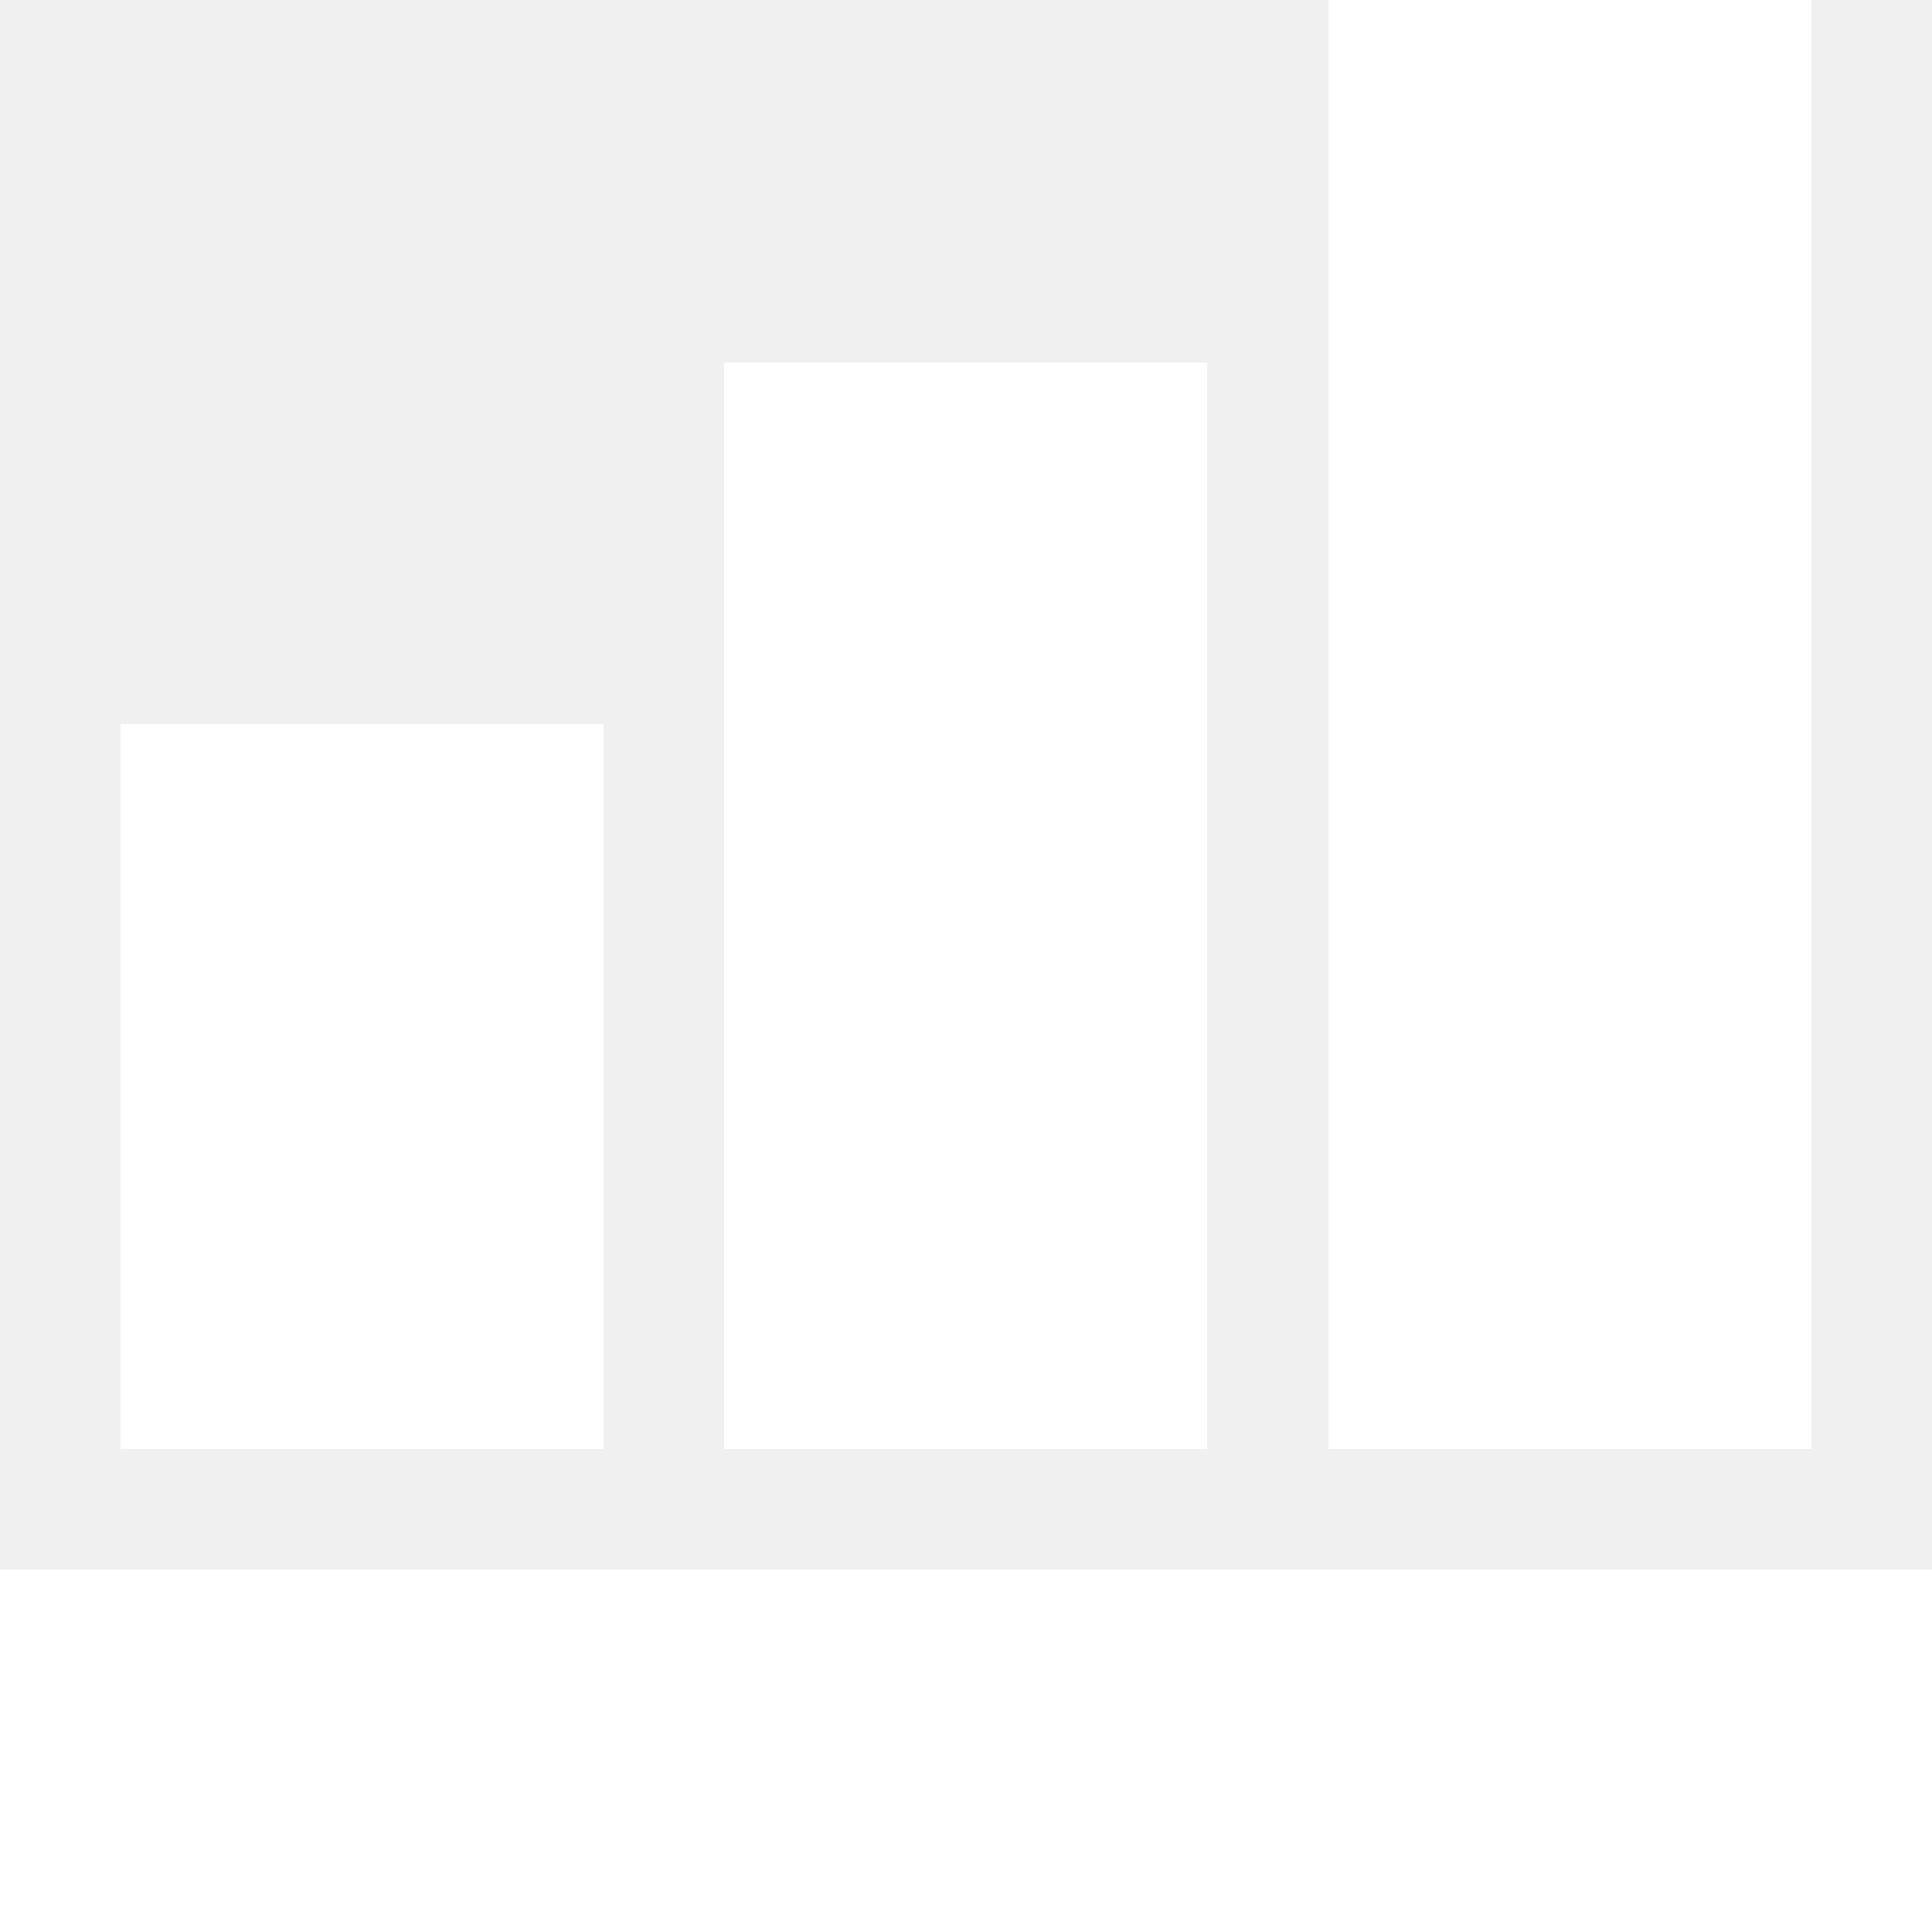
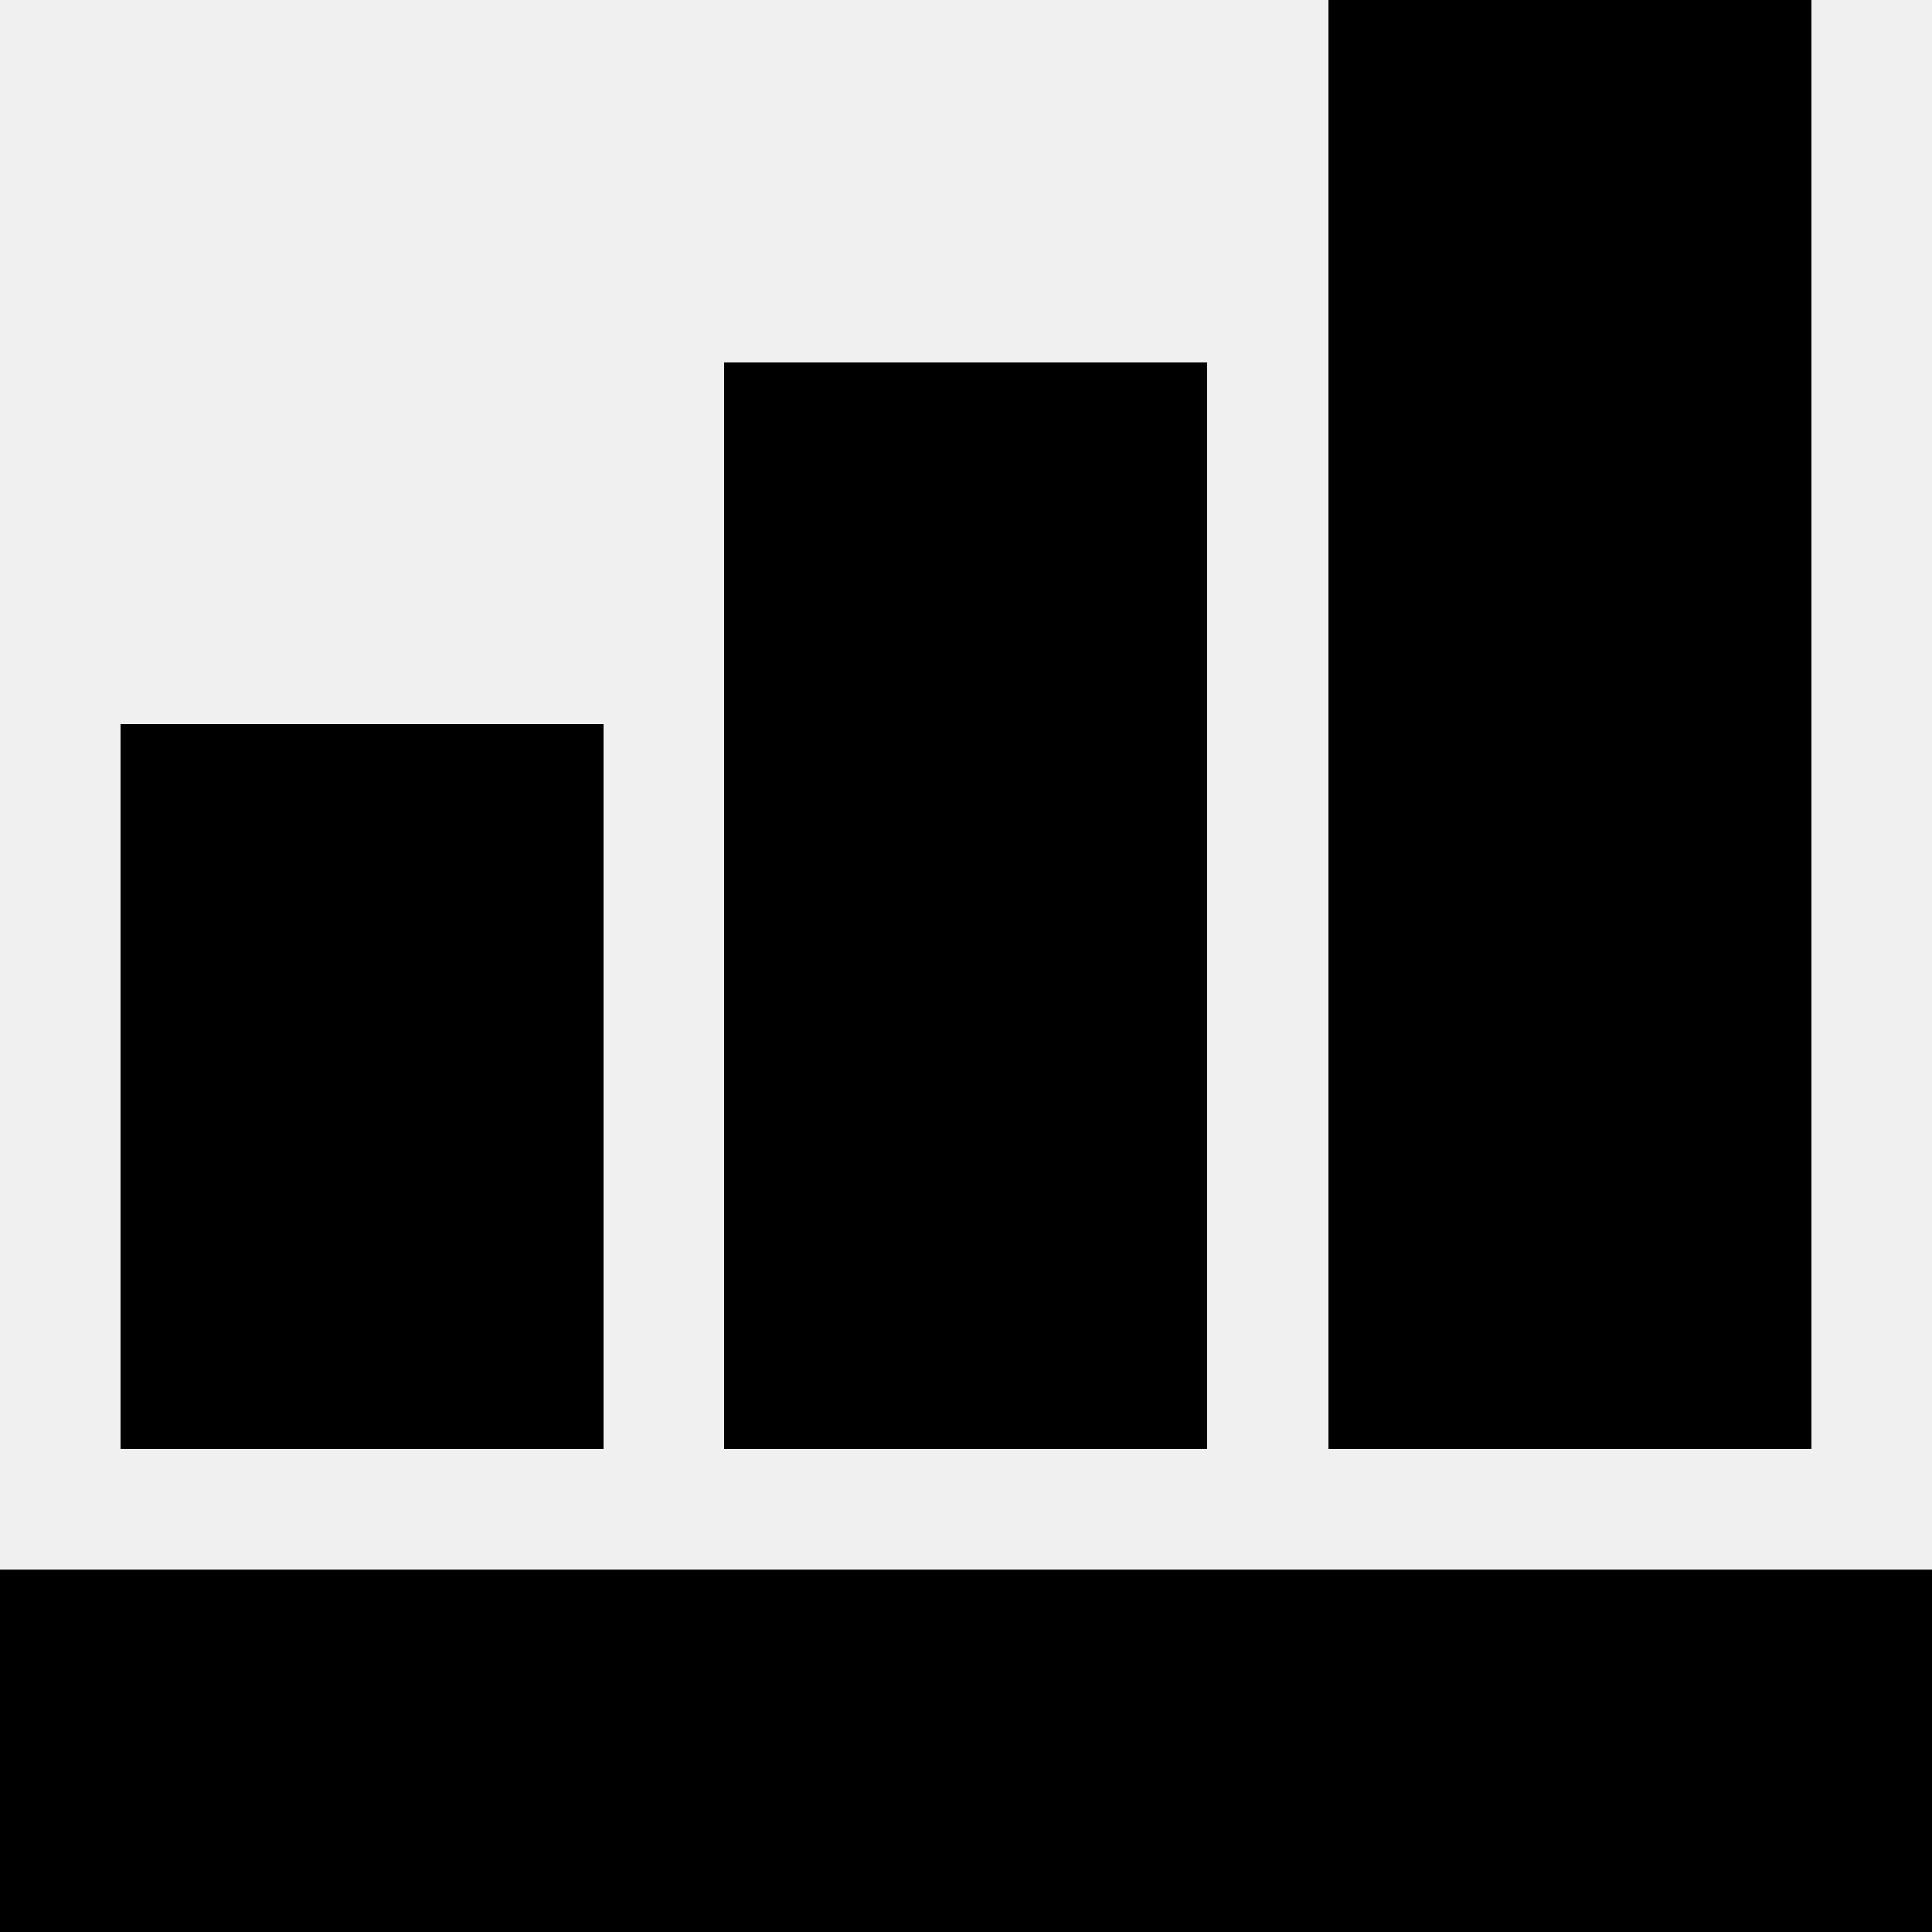
<svg xmlns="http://www.w3.org/2000/svg" id="stats" width="16" height="16" viewBox="0 0 16 16" preserveAspectRatio="xMidYMid meet" rendering="crispEdges">
-   <rect id="12-1" x="11" y="0" width="1" height="1" shape-rendering="crispEdges" style="fill:#ffffff;opacity:255;" />
-   <rect id="13-1" x="12" y="0" width="1" height="1" shape-rendering="crispEdges" style="fill:#ffffff;opacity:255;" />
-   <rect id="14-1" x="13" y="0" width="1" height="1" shape-rendering="crispEdges" style="fill:#ffffff;opacity:255;" />
-   <rect id="15-1" x="14" y="0" width="1" height="1" shape-rendering="crispEdges" style="fill:#ffffff;opacity:255;" />
-   <rect id="12-2" x="11" y="1" width="1" height="1" shape-rendering="crispEdges" style="fill:#ffffff;opacity:255;" />
-   <rect id="13-2" x="12" y="1" width="1" height="1" shape-rendering="crispEdges" style="fill:#ffffff;opacity:255;" />
-   <rect id="14-2" x="13" y="1" width="1" height="1" shape-rendering="crispEdges" style="fill:#ffffff;opacity:255;" />
-   <rect id="15-2" x="14" y="1" width="1" height="1" shape-rendering="crispEdges" style="fill:#ffffff;opacity:255;" />
-   <rect id="12-3" x="11" y="2" width="1" height="1" shape-rendering="crispEdges" style="fill:#ffffff;opacity:255;" />
-   <rect id="13-3" x="12" y="2" width="1" height="1" shape-rendering="crispEdges" style="fill:#ffffff;opacity:255;" />
-   <rect id="14-3" x="13" y="2" width="1" height="1" shape-rendering="crispEdges" style="fill:#ffffff;opacity:255;" />
-   <rect id="15-3" x="14" y="2" width="1" height="1" shape-rendering="crispEdges" style="fill:#ffffff;opacity:255;" />
-   <rect id="7-4" x="6" y="3" width="1" height="1" shape-rendering="crispEdges" style="fill:#ffffff;opacity:255;" />
-   <rect id="8-4" x="7" y="3" width="1" height="1" shape-rendering="crispEdges" style="fill:#ffffff;opacity:255;" />
-   <rect id="9-4" x="8" y="3" width="1" height="1" shape-rendering="crispEdges" style="fill:#ffffff;opacity:255;" />
-   <rect id="10-4" x="9" y="3" width="1" height="1" shape-rendering="crispEdges" style="fill:#ffffff;opacity:255;" />
-   <rect id="12-4" x="11" y="3" width="1" height="1" shape-rendering="crispEdges" style="fill:#ffffff;opacity:255;" />
-   <rect id="13-4" x="12" y="3" width="1" height="1" shape-rendering="crispEdges" style="fill:#ffffff;opacity:255;" />
-   <rect id="14-4" x="13" y="3" width="1" height="1" shape-rendering="crispEdges" style="fill:#ffffff;opacity:255;" />
-   <rect id="15-4" x="14" y="3" width="1" height="1" shape-rendering="crispEdges" style="fill:#ffffff;opacity:255;" />
-   <rect id="7-5" x="6" y="4" width="1" height="1" shape-rendering="crispEdges" style="fill:#ffffff;opacity:255;" />
-   <rect id="8-5" x="7" y="4" width="1" height="1" shape-rendering="crispEdges" style="fill:#ffffff;opacity:255;" />
-   <rect id="9-5" x="8" y="4" width="1" height="1" shape-rendering="crispEdges" style="fill:#ffffff;opacity:255;" />
-   <rect id="10-5" x="9" y="4" width="1" height="1" shape-rendering="crispEdges" style="fill:#ffffff;opacity:255;" />
-   <rect id="12-5" x="11" y="4" width="1" height="1" shape-rendering="crispEdges" style="fill:#ffffff;opacity:255;" />
-   <rect id="13-5" x="12" y="4" width="1" height="1" shape-rendering="crispEdges" style="fill:#ffffff;opacity:255;" />
-   <rect id="14-5" x="13" y="4" width="1" height="1" shape-rendering="crispEdges" style="fill:#ffffff;opacity:255;" />
-   <rect id="15-5" x="14" y="4" width="1" height="1" shape-rendering="crispEdges" style="fill:#ffffff;opacity:255;" />
-   <rect id="7-6" x="6" y="5" width="1" height="1" shape-rendering="crispEdges" style="fill:#ffffff;opacity:255;" />
-   <rect id="8-6" x="7" y="5" width="1" height="1" shape-rendering="crispEdges" style="fill:#ffffff;opacity:255;" />
-   <rect id="9-6" x="8" y="5" width="1" height="1" shape-rendering="crispEdges" style="fill:#ffffff;opacity:255;" />
-   <rect id="10-6" x="9" y="5" width="1" height="1" shape-rendering="crispEdges" style="fill:#ffffff;opacity:255;" />
-   <rect id="12-6" x="11" y="5" width="1" height="1" shape-rendering="crispEdges" style="fill:#ffffff;opacity:255;" />
-   <rect id="13-6" x="12" y="5" width="1" height="1" shape-rendering="crispEdges" style="fill:#ffffff;opacity:255;" />
-   <rect id="14-6" x="13" y="5" width="1" height="1" shape-rendering="crispEdges" style="fill:#ffffff;opacity:255;" />
-   <rect id="15-6" x="14" y="5" width="1" height="1" shape-rendering="crispEdges" style="fill:#ffffff;opacity:255;" />
-   <rect id="2-7" x="1" y="6" width="1" height="1" shape-rendering="crispEdges" style="fill:#ffffff;opacity:255;" />
-   <rect id="3-7" x="2" y="6" width="1" height="1" shape-rendering="crispEdges" style="fill:#ffffff;opacity:255;" />
-   <rect id="4-7" x="3" y="6" width="1" height="1" shape-rendering="crispEdges" style="fill:#ffffff;opacity:255;" />
-   <rect id="5-7" x="4" y="6" width="1" height="1" shape-rendering="crispEdges" style="fill:#ffffff;opacity:255;" />
-   <rect id="7-7" x="6" y="6" width="1" height="1" shape-rendering="crispEdges" style="fill:#ffffff;opacity:255;" />
-   <rect id="8-7" x="7" y="6" width="1" height="1" shape-rendering="crispEdges" style="fill:#ffffff;opacity:255;" />
-   <rect id="9-7" x="8" y="6" width="1" height="1" shape-rendering="crispEdges" style="fill:#ffffff;opacity:255;" />
-   <rect id="10-7" x="9" y="6" width="1" height="1" shape-rendering="crispEdges" style="fill:#ffffff;opacity:255;" />
-   <rect id="12-7" x="11" y="6" width="1" height="1" shape-rendering="crispEdges" style="fill:#ffffff;opacity:255;" />
-   <rect id="13-7" x="12" y="6" width="1" height="1" shape-rendering="crispEdges" style="fill:#ffffff;opacity:255;" />
-   <rect id="14-7" x="13" y="6" width="1" height="1" shape-rendering="crispEdges" style="fill:#ffffff;opacity:255;" />
-   <rect id="15-7" x="14" y="6" width="1" height="1" shape-rendering="crispEdges" style="fill:#ffffff;opacity:255;" />
-   <rect id="2-8" x="1" y="7" width="1" height="1" shape-rendering="crispEdges" style="fill:#ffffff;opacity:255;" />
-   <rect id="3-8" x="2" y="7" width="1" height="1" shape-rendering="crispEdges" style="fill:#ffffff;opacity:255;" />
-   <rect id="4-8" x="3" y="7" width="1" height="1" shape-rendering="crispEdges" style="fill:#ffffff;opacity:255;" />
-   <rect id="5-8" x="4" y="7" width="1" height="1" shape-rendering="crispEdges" style="fill:#ffffff;opacity:255;" />
-   <rect id="7-8" x="6" y="7" width="1" height="1" shape-rendering="crispEdges" style="fill:#ffffff;opacity:255;" />
-   <rect id="8-8" x="7" y="7" width="1" height="1" shape-rendering="crispEdges" style="fill:#ffffff;opacity:255;" />
-   <rect id="9-8" x="8" y="7" width="1" height="1" shape-rendering="crispEdges" style="fill:#ffffff;opacity:255;" />
-   <rect id="10-8" x="9" y="7" width="1" height="1" shape-rendering="crispEdges" style="fill:#ffffff;opacity:255;" />
-   <rect id="12-8" x="11" y="7" width="1" height="1" shape-rendering="crispEdges" style="fill:#ffffff;opacity:255;" />
-   <rect id="13-8" x="12" y="7" width="1" height="1" shape-rendering="crispEdges" style="fill:#ffffff;opacity:255;" />
-   <rect id="14-8" x="13" y="7" width="1" height="1" shape-rendering="crispEdges" style="fill:#ffffff;opacity:255;" />
-   <rect id="15-8" x="14" y="7" width="1" height="1" shape-rendering="crispEdges" style="fill:#ffffff;opacity:255;" />
-   <rect id="2-9" x="1" y="8" width="1" height="1" shape-rendering="crispEdges" style="fill:#ffffff;opacity:255;" />
-   <rect id="3-9" x="2" y="8" width="1" height="1" shape-rendering="crispEdges" style="fill:#ffffff;opacity:255;" />
-   <rect id="4-9" x="3" y="8" width="1" height="1" shape-rendering="crispEdges" style="fill:#ffffff;opacity:255;" />
-   <rect id="5-9" x="4" y="8" width="1" height="1" shape-rendering="crispEdges" style="fill:#ffffff;opacity:255;" />
-   <rect id="7-9" x="6" y="8" width="1" height="1" shape-rendering="crispEdges" style="fill:#ffffff;opacity:255;" />
-   <rect id="8-9" x="7" y="8" width="1" height="1" shape-rendering="crispEdges" style="fill:#ffffff;opacity:255;" />
-   <rect id="9-9" x="8" y="8" width="1" height="1" shape-rendering="crispEdges" style="fill:#ffffff;opacity:255;" />
-   <rect id="10-9" x="9" y="8" width="1" height="1" shape-rendering="crispEdges" style="fill:#ffffff;opacity:255;" />
-   <rect id="12-9" x="11" y="8" width="1" height="1" shape-rendering="crispEdges" style="fill:#ffffff;opacity:255;" />
-   <rect id="13-9" x="12" y="8" width="1" height="1" shape-rendering="crispEdges" style="fill:#ffffff;opacity:255;" />
-   <rect id="14-9" x="13" y="8" width="1" height="1" shape-rendering="crispEdges" style="fill:#ffffff;opacity:255;" />
-   <rect id="15-9" x="14" y="8" width="1" height="1" shape-rendering="crispEdges" style="fill:#ffffff;opacity:255;" />
-   <rect id="2-10" x="1" y="9" width="1" height="1" shape-rendering="crispEdges" style="fill:#ffffff;opacity:255;" />
-   <rect id="3-10" x="2" y="9" width="1" height="1" shape-rendering="crispEdges" style="fill:#ffffff;opacity:255;" />
-   <rect id="4-10" x="3" y="9" width="1" height="1" shape-rendering="crispEdges" style="fill:#ffffff;opacity:255;" />
-   <rect id="5-10" x="4" y="9" width="1" height="1" shape-rendering="crispEdges" style="fill:#ffffff;opacity:255;" />
-   <rect id="7-10" x="6" y="9" width="1" height="1" shape-rendering="crispEdges" style="fill:#ffffff;opacity:255;" />
-   <rect id="8-10" x="7" y="9" width="1" height="1" shape-rendering="crispEdges" style="fill:#ffffff;opacity:255;" />
-   <rect id="9-10" x="8" y="9" width="1" height="1" shape-rendering="crispEdges" style="fill:#ffffff;opacity:255;" />
-   <rect id="10-10" x="9" y="9" width="1" height="1" shape-rendering="crispEdges" style="fill:#ffffff;opacity:255;" />
-   <rect id="12-10" x="11" y="9" width="1" height="1" shape-rendering="crispEdges" style="fill:#ffffff;opacity:255;" />
-   <rect id="13-10" x="12" y="9" width="1" height="1" shape-rendering="crispEdges" style="fill:#ffffff;opacity:255;" />
-   <rect id="14-10" x="13" y="9" width="1" height="1" shape-rendering="crispEdges" style="fill:#ffffff;opacity:255;" />
-   <rect id="15-10" x="14" y="9" width="1" height="1" shape-rendering="crispEdges" style="fill:#ffffff;opacity:255;" />
-   <rect id="2-11" x="1" y="10" width="1" height="1" shape-rendering="crispEdges" style="fill:#ffffff;opacity:255;" />
-   <rect id="3-11" x="2" y="10" width="1" height="1" shape-rendering="crispEdges" style="fill:#ffffff;opacity:255;" />
-   <rect id="4-11" x="3" y="10" width="1" height="1" shape-rendering="crispEdges" style="fill:#ffffff;opacity:255;" />
-   <rect id="5-11" x="4" y="10" width="1" height="1" shape-rendering="crispEdges" style="fill:#ffffff;opacity:255;" />
-   <rect id="7-11" x="6" y="10" width="1" height="1" shape-rendering="crispEdges" style="fill:#ffffff;opacity:255;" />
-   <rect id="8-11" x="7" y="10" width="1" height="1" shape-rendering="crispEdges" style="fill:#ffffff;opacity:255;" />
-   <rect id="9-11" x="8" y="10" width="1" height="1" shape-rendering="crispEdges" style="fill:#ffffff;opacity:255;" />
-   <rect id="10-11" x="9" y="10" width="1" height="1" shape-rendering="crispEdges" style="fill:#ffffff;opacity:255;" />
-   <rect id="12-11" x="11" y="10" width="1" height="1" shape-rendering="crispEdges" style="fill:#ffffff;opacity:255;" />
-   <rect id="13-11" x="12" y="10" width="1" height="1" shape-rendering="crispEdges" style="fill:#ffffff;opacity:255;" />
-   <rect id="14-11" x="13" y="10" width="1" height="1" shape-rendering="crispEdges" style="fill:#ffffff;opacity:255;" />
-   <rect id="15-11" x="14" y="10" width="1" height="1" shape-rendering="crispEdges" style="fill:#ffffff;opacity:255;" />
-   <rect id="2-12" x="1" y="11" width="1" height="1" shape-rendering="crispEdges" style="fill:#ffffff;opacity:255;" />
-   <rect id="3-12" x="2" y="11" width="1" height="1" shape-rendering="crispEdges" style="fill:#ffffff;opacity:255;" />
-   <rect id="4-12" x="3" y="11" width="1" height="1" shape-rendering="crispEdges" style="fill:#ffffff;opacity:255;" />
-   <rect id="5-12" x="4" y="11" width="1" height="1" shape-rendering="crispEdges" style="fill:#ffffff;opacity:255;" />
-   <rect id="7-12" x="6" y="11" width="1" height="1" shape-rendering="crispEdges" style="fill:#ffffff;opacity:255;" />
-   <rect id="8-12" x="7" y="11" width="1" height="1" shape-rendering="crispEdges" style="fill:#ffffff;opacity:255;" />
-   <rect id="9-12" x="8" y="11" width="1" height="1" shape-rendering="crispEdges" style="fill:#ffffff;opacity:255;" />
-   <rect id="10-12" x="9" y="11" width="1" height="1" shape-rendering="crispEdges" style="fill:#ffffff;opacity:255;" />
-   <rect id="12-12" x="11" y="11" width="1" height="1" shape-rendering="crispEdges" style="fill:#ffffff;opacity:255;" />
-   <rect id="13-12" x="12" y="11" width="1" height="1" shape-rendering="crispEdges" style="fill:#ffffff;opacity:255;" />
-   <rect id="14-12" x="13" y="11" width="1" height="1" shape-rendering="crispEdges" style="fill:#ffffff;opacity:255;" />
-   <rect id="15-12" x="14" y="11" width="1" height="1" shape-rendering="crispEdges" style="fill:#ffffff;opacity:255;" />
-   <rect id="1-14" x="0" y="13" width="1" height="1" shape-rendering="crispEdges" style="fill:#ffffff;opacity:255;" />
-   <rect id="2-14" x="1" y="13" width="1" height="1" shape-rendering="crispEdges" style="fill:#ffffff;opacity:255;" />
-   <rect id="3-14" x="2" y="13" width="1" height="1" shape-rendering="crispEdges" style="fill:#ffffff;opacity:255;" />
-   <rect id="4-14" x="3" y="13" width="1" height="1" shape-rendering="crispEdges" style="fill:#ffffff;opacity:255;" />
-   <rect id="5-14" x="4" y="13" width="1" height="1" shape-rendering="crispEdges" style="fill:#ffffff;opacity:255;" />
-   <rect id="6-14" x="5" y="13" width="1" height="1" shape-rendering="crispEdges" style="fill:#ffffff;opacity:255;" />
-   <rect id="7-14" x="6" y="13" width="1" height="1" shape-rendering="crispEdges" style="fill:#ffffff;opacity:255;" />
-   <rect id="8-14" x="7" y="13" width="1" height="1" shape-rendering="crispEdges" style="fill:#ffffff;opacity:255;" />
-   <rect id="9-14" x="8" y="13" width="1" height="1" shape-rendering="crispEdges" style="fill:#ffffff;opacity:255;" />
-   <rect id="10-14" x="9" y="13" width="1" height="1" shape-rendering="crispEdges" style="fill:#ffffff;opacity:255;" />
-   <rect id="11-14" x="10" y="13" width="1" height="1" shape-rendering="crispEdges" style="fill:#ffffff;opacity:255;" />
-   <rect id="12-14" x="11" y="13" width="1" height="1" shape-rendering="crispEdges" style="fill:#ffffff;opacity:255;" />
-   <rect id="13-14" x="12" y="13" width="1" height="1" shape-rendering="crispEdges" style="fill:#ffffff;opacity:255;" />
-   <rect id="14-14" x="13" y="13" width="1" height="1" shape-rendering="crispEdges" style="fill:#ffffff;opacity:255;" />
-   <rect id="15-14" x="14" y="13" width="1" height="1" shape-rendering="crispEdges" style="fill:#ffffff;opacity:255;" />
-   <rect id="16-14" x="15" y="13" width="1" height="1" shape-rendering="crispEdges" style="fill:#ffffff;opacity:255;" />
-   <rect id="1-15" x="0" y="14" width="1" height="1" shape-rendering="crispEdges" style="fill:#ffffff;opacity:255;" />
-   <rect id="2-15" x="1" y="14" width="1" height="1" shape-rendering="crispEdges" style="fill:#ffffff;opacity:255;" />
-   <rect id="3-15" x="2" y="14" width="1" height="1" shape-rendering="crispEdges" style="fill:#ffffff;opacity:255;" />
-   <rect id="4-15" x="3" y="14" width="1" height="1" shape-rendering="crispEdges" style="fill:#ffffff;opacity:255;" />
-   <rect id="5-15" x="4" y="14" width="1" height="1" shape-rendering="crispEdges" style="fill:#ffffff;opacity:255;" />
-   <rect id="6-15" x="5" y="14" width="1" height="1" shape-rendering="crispEdges" style="fill:#ffffff;opacity:255;" />
-   <rect id="7-15" x="6" y="14" width="1" height="1" shape-rendering="crispEdges" style="fill:#ffffff;opacity:255;" />
-   <rect id="8-15" x="7" y="14" width="1" height="1" shape-rendering="crispEdges" style="fill:#ffffff;opacity:255;" />
-   <rect id="9-15" x="8" y="14" width="1" height="1" shape-rendering="crispEdges" style="fill:#ffffff;opacity:255;" />
-   <rect id="10-15" x="9" y="14" width="1" height="1" shape-rendering="crispEdges" style="fill:#ffffff;opacity:255;" />
-   <rect id="11-15" x="10" y="14" width="1" height="1" shape-rendering="crispEdges" style="fill:#ffffff;opacity:255;" />
-   <rect id="12-15" x="11" y="14" width="1" height="1" shape-rendering="crispEdges" style="fill:#ffffff;opacity:255;" />
-   <rect id="13-15" x="12" y="14" width="1" height="1" shape-rendering="crispEdges" style="fill:#ffffff;opacity:255;" />
-   <rect id="14-15" x="13" y="14" width="1" height="1" shape-rendering="crispEdges" style="fill:#ffffff;opacity:255;" />
-   <rect id="15-15" x="14" y="14" width="1" height="1" shape-rendering="crispEdges" style="fill:#ffffff;opacity:255;" />
-   <rect id="16-15" x="15" y="14" width="1" height="1" shape-rendering="crispEdges" style="fill:#ffffff;opacity:255;" />
-   <rect id="1-16" x="0" y="15" width="1" height="1" shape-rendering="crispEdges" style="fill:#ffffff;opacity:255;" />
-   <rect id="2-16" x="1" y="15" width="1" height="1" shape-rendering="crispEdges" style="fill:#ffffff;opacity:255;" />
-   <rect id="3-16" x="2" y="15" width="1" height="1" shape-rendering="crispEdges" style="fill:#ffffff;opacity:255;" />
-   <rect id="4-16" x="3" y="15" width="1" height="1" shape-rendering="crispEdges" style="fill:#ffffff;opacity:255;" />
-   <rect id="5-16" x="4" y="15" width="1" height="1" shape-rendering="crispEdges" style="fill:#ffffff;opacity:255;" />
-   <rect id="6-16" x="5" y="15" width="1" height="1" shape-rendering="crispEdges" style="fill:#ffffff;opacity:255;" />
-   <rect id="7-16" x="6" y="15" width="1" height="1" shape-rendering="crispEdges" style="fill:#ffffff;opacity:255;" />
-   <rect id="8-16" x="7" y="15" width="1" height="1" shape-rendering="crispEdges" style="fill:#ffffff;opacity:255;" />
-   <rect id="9-16" x="8" y="15" width="1" height="1" shape-rendering="crispEdges" style="fill:#ffffff;opacity:255;" />
-   <rect id="10-16" x="9" y="15" width="1" height="1" shape-rendering="crispEdges" style="fill:#ffffff;opacity:255;" />
-   <rect id="11-16" x="10" y="15" width="1" height="1" shape-rendering="crispEdges" style="fill:#ffffff;opacity:255;" />
-   <rect id="12-16" x="11" y="15" width="1" height="1" shape-rendering="crispEdges" style="fill:#ffffff;opacity:255;" />
-   <rect id="13-16" x="12" y="15" width="1" height="1" shape-rendering="crispEdges" style="fill:#ffffff;opacity:255;" />
-   <rect id="14-16" x="13" y="15" width="1" height="1" shape-rendering="crispEdges" style="fill:#ffffff;opacity:255;" />
-   <rect id="15-16" x="14" y="15" width="1" height="1" shape-rendering="crispEdges" style="fill:#ffffff;opacity:255;" />
-   <rect id="16-16" x="15" y="15" width="1" height="1" shape-rendering="crispEdges" style="fill:#ffffff;opacity:255;" />
+   <rect id="12-1" x="11" y="0" width="1" height="1" shape-rendering="crispEdges" style="fill:currentColor;opacity:255;" />
+   <rect id="13-1" x="12" y="0" width="1" height="1" shape-rendering="crispEdges" style="fill:currentColor;opacity:255;" />
+   <rect id="14-1" x="13" y="0" width="1" height="1" shape-rendering="crispEdges" style="fill:currentColor;opacity:255;" />
+   <rect id="15-1" x="14" y="0" width="1" height="1" shape-rendering="crispEdges" style="fill:currentColor;opacity:255;" />
+   <rect id="12-2" x="11" y="1" width="1" height="1" shape-rendering="crispEdges" style="fill:currentColor;opacity:255;" />
+   <rect id="13-2" x="12" y="1" width="1" height="1" shape-rendering="crispEdges" style="fill:currentColor;opacity:255;" />
+   <rect id="14-2" x="13" y="1" width="1" height="1" shape-rendering="crispEdges" style="fill:currentColor;opacity:255;" />
+   <rect id="15-2" x="14" y="1" width="1" height="1" shape-rendering="crispEdges" style="fill:currentColor;opacity:255;" />
+   <rect id="12-3" x="11" y="2" width="1" height="1" shape-rendering="crispEdges" style="fill:currentColor;opacity:255;" />
+   <rect id="13-3" x="12" y="2" width="1" height="1" shape-rendering="crispEdges" style="fill:currentColor;opacity:255;" />
+   <rect id="14-3" x="13" y="2" width="1" height="1" shape-rendering="crispEdges" style="fill:currentColor;opacity:255;" />
+   <rect id="15-3" x="14" y="2" width="1" height="1" shape-rendering="crispEdges" style="fill:currentColor;opacity:255;" />
+   <rect id="7-4" x="6" y="3" width="1" height="1" shape-rendering="crispEdges" style="fill:currentColor;opacity:255;" />
+   <rect id="8-4" x="7" y="3" width="1" height="1" shape-rendering="crispEdges" style="fill:currentColor;opacity:255;" />
+   <rect id="9-4" x="8" y="3" width="1" height="1" shape-rendering="crispEdges" style="fill:currentColor;opacity:255;" />
+   <rect id="10-4" x="9" y="3" width="1" height="1" shape-rendering="crispEdges" style="fill:currentColor;opacity:255;" />
+   <rect id="12-4" x="11" y="3" width="1" height="1" shape-rendering="crispEdges" style="fill:currentColor;opacity:255;" />
+   <rect id="13-4" x="12" y="3" width="1" height="1" shape-rendering="crispEdges" style="fill:currentColor;opacity:255;" />
+   <rect id="14-4" x="13" y="3" width="1" height="1" shape-rendering="crispEdges" style="fill:currentColor;opacity:255;" />
+   <rect id="15-4" x="14" y="3" width="1" height="1" shape-rendering="crispEdges" style="fill:currentColor;opacity:255;" />
+   <rect id="7-5" x="6" y="4" width="1" height="1" shape-rendering="crispEdges" style="fill:currentColor;opacity:255;" />
+   <rect id="8-5" x="7" y="4" width="1" height="1" shape-rendering="crispEdges" style="fill:currentColor;opacity:255;" />
+   <rect id="9-5" x="8" y="4" width="1" height="1" shape-rendering="crispEdges" style="fill:currentColor;opacity:255;" />
+   <rect id="10-5" x="9" y="4" width="1" height="1" shape-rendering="crispEdges" style="fill:currentColor;opacity:255;" />
+   <rect id="12-5" x="11" y="4" width="1" height="1" shape-rendering="crispEdges" style="fill:currentColor;opacity:255;" />
+   <rect id="13-5" x="12" y="4" width="1" height="1" shape-rendering="crispEdges" style="fill:currentColor;opacity:255;" />
+   <rect id="14-5" x="13" y="4" width="1" height="1" shape-rendering="crispEdges" style="fill:currentColor;opacity:255;" />
+   <rect id="15-5" x="14" y="4" width="1" height="1" shape-rendering="crispEdges" style="fill:currentColor;opacity:255;" />
+   <rect id="7-6" x="6" y="5" width="1" height="1" shape-rendering="crispEdges" style="fill:currentColor;opacity:255;" />
+   <rect id="8-6" x="7" y="5" width="1" height="1" shape-rendering="crispEdges" style="fill:currentColor;opacity:255;" />
+   <rect id="9-6" x="8" y="5" width="1" height="1" shape-rendering="crispEdges" style="fill:currentColor;opacity:255;" />
+   <rect id="10-6" x="9" y="5" width="1" height="1" shape-rendering="crispEdges" style="fill:currentColor;opacity:255;" />
+   <rect id="12-6" x="11" y="5" width="1" height="1" shape-rendering="crispEdges" style="fill:currentColor;opacity:255;" />
+   <rect id="13-6" x="12" y="5" width="1" height="1" shape-rendering="crispEdges" style="fill:currentColor;opacity:255;" />
+   <rect id="14-6" x="13" y="5" width="1" height="1" shape-rendering="crispEdges" style="fill:currentColor;opacity:255;" />
+   <rect id="15-6" x="14" y="5" width="1" height="1" shape-rendering="crispEdges" style="fill:currentColor;opacity:255;" />
+   <rect id="2-7" x="1" y="6" width="1" height="1" shape-rendering="crispEdges" style="fill:currentColor;opacity:255;" />
+   <rect id="3-7" x="2" y="6" width="1" height="1" shape-rendering="crispEdges" style="fill:currentColor;opacity:255;" />
+   <rect id="4-7" x="3" y="6" width="1" height="1" shape-rendering="crispEdges" style="fill:currentColor;opacity:255;" />
+   <rect id="5-7" x="4" y="6" width="1" height="1" shape-rendering="crispEdges" style="fill:currentColor;opacity:255;" />
+   <rect id="7-7" x="6" y="6" width="1" height="1" shape-rendering="crispEdges" style="fill:currentColor;opacity:255;" />
+   <rect id="8-7" x="7" y="6" width="1" height="1" shape-rendering="crispEdges" style="fill:currentColor;opacity:255;" />
+   <rect id="9-7" x="8" y="6" width="1" height="1" shape-rendering="crispEdges" style="fill:currentColor;opacity:255;" />
+   <rect id="10-7" x="9" y="6" width="1" height="1" shape-rendering="crispEdges" style="fill:currentColor;opacity:255;" />
+   <rect id="12-7" x="11" y="6" width="1" height="1" shape-rendering="crispEdges" style="fill:currentColor;opacity:255;" />
+   <rect id="13-7" x="12" y="6" width="1" height="1" shape-rendering="crispEdges" style="fill:currentColor;opacity:255;" />
+   <rect id="14-7" x="13" y="6" width="1" height="1" shape-rendering="crispEdges" style="fill:currentColor;opacity:255;" />
+   <rect id="15-7" x="14" y="6" width="1" height="1" shape-rendering="crispEdges" style="fill:currentColor;opacity:255;" />
+   <rect id="2-8" x="1" y="7" width="1" height="1" shape-rendering="crispEdges" style="fill:currentColor;opacity:255;" />
+   <rect id="3-8" x="2" y="7" width="1" height="1" shape-rendering="crispEdges" style="fill:currentColor;opacity:255;" />
+   <rect id="4-8" x="3" y="7" width="1" height="1" shape-rendering="crispEdges" style="fill:currentColor;opacity:255;" />
+   <rect id="5-8" x="4" y="7" width="1" height="1" shape-rendering="crispEdges" style="fill:currentColor;opacity:255;" />
+   <rect id="7-8" x="6" y="7" width="1" height="1" shape-rendering="crispEdges" style="fill:currentColor;opacity:255;" />
+   <rect id="8-8" x="7" y="7" width="1" height="1" shape-rendering="crispEdges" style="fill:currentColor;opacity:255;" />
+   <rect id="9-8" x="8" y="7" width="1" height="1" shape-rendering="crispEdges" style="fill:currentColor;opacity:255;" />
+   <rect id="10-8" x="9" y="7" width="1" height="1" shape-rendering="crispEdges" style="fill:currentColor;opacity:255;" />
+   <rect id="12-8" x="11" y="7" width="1" height="1" shape-rendering="crispEdges" style="fill:currentColor;opacity:255;" />
+   <rect id="13-8" x="12" y="7" width="1" height="1" shape-rendering="crispEdges" style="fill:currentColor;opacity:255;" />
+   <rect id="14-8" x="13" y="7" width="1" height="1" shape-rendering="crispEdges" style="fill:currentColor;opacity:255;" />
+   <rect id="15-8" x="14" y="7" width="1" height="1" shape-rendering="crispEdges" style="fill:currentColor;opacity:255;" />
+   <rect id="2-9" x="1" y="8" width="1" height="1" shape-rendering="crispEdges" style="fill:currentColor;opacity:255;" />
+   <rect id="3-9" x="2" y="8" width="1" height="1" shape-rendering="crispEdges" style="fill:currentColor;opacity:255;" />
+   <rect id="4-9" x="3" y="8" width="1" height="1" shape-rendering="crispEdges" style="fill:currentColor;opacity:255;" />
+   <rect id="5-9" x="4" y="8" width="1" height="1" shape-rendering="crispEdges" style="fill:currentColor;opacity:255;" />
+   <rect id="7-9" x="6" y="8" width="1" height="1" shape-rendering="crispEdges" style="fill:currentColor;opacity:255;" />
+   <rect id="8-9" x="7" y="8" width="1" height="1" shape-rendering="crispEdges" style="fill:currentColor;opacity:255;" />
+   <rect id="9-9" x="8" y="8" width="1" height="1" shape-rendering="crispEdges" style="fill:currentColor;opacity:255;" />
+   <rect id="10-9" x="9" y="8" width="1" height="1" shape-rendering="crispEdges" style="fill:currentColor;opacity:255;" />
+   <rect id="12-9" x="11" y="8" width="1" height="1" shape-rendering="crispEdges" style="fill:currentColor;opacity:255;" />
+   <rect id="13-9" x="12" y="8" width="1" height="1" shape-rendering="crispEdges" style="fill:currentColor;opacity:255;" />
+   <rect id="14-9" x="13" y="8" width="1" height="1" shape-rendering="crispEdges" style="fill:currentColor;opacity:255;" />
+   <rect id="15-9" x="14" y="8" width="1" height="1" shape-rendering="crispEdges" style="fill:currentColor;opacity:255;" />
+   <rect id="2-10" x="1" y="9" width="1" height="1" shape-rendering="crispEdges" style="fill:currentColor;opacity:255;" />
+   <rect id="3-10" x="2" y="9" width="1" height="1" shape-rendering="crispEdges" style="fill:currentColor;opacity:255;" />
+   <rect id="4-10" x="3" y="9" width="1" height="1" shape-rendering="crispEdges" style="fill:currentColor;opacity:255;" />
+   <rect id="5-10" x="4" y="9" width="1" height="1" shape-rendering="crispEdges" style="fill:currentColor;opacity:255;" />
+   <rect id="7-10" x="6" y="9" width="1" height="1" shape-rendering="crispEdges" style="fill:currentColor;opacity:255;" />
+   <rect id="8-10" x="7" y="9" width="1" height="1" shape-rendering="crispEdges" style="fill:currentColor;opacity:255;" />
+   <rect id="9-10" x="8" y="9" width="1" height="1" shape-rendering="crispEdges" style="fill:currentColor;opacity:255;" />
+   <rect id="10-10" x="9" y="9" width="1" height="1" shape-rendering="crispEdges" style="fill:currentColor;opacity:255;" />
+   <rect id="12-10" x="11" y="9" width="1" height="1" shape-rendering="crispEdges" style="fill:currentColor;opacity:255;" />
+   <rect id="13-10" x="12" y="9" width="1" height="1" shape-rendering="crispEdges" style="fill:currentColor;opacity:255;" />
+   <rect id="14-10" x="13" y="9" width="1" height="1" shape-rendering="crispEdges" style="fill:currentColor;opacity:255;" />
+   <rect id="15-10" x="14" y="9" width="1" height="1" shape-rendering="crispEdges" style="fill:currentColor;opacity:255;" />
+   <rect id="2-11" x="1" y="10" width="1" height="1" shape-rendering="crispEdges" style="fill:currentColor;opacity:255;" />
+   <rect id="3-11" x="2" y="10" width="1" height="1" shape-rendering="crispEdges" style="fill:currentColor;opacity:255;" />
+   <rect id="4-11" x="3" y="10" width="1" height="1" shape-rendering="crispEdges" style="fill:currentColor;opacity:255;" />
+   <rect id="5-11" x="4" y="10" width="1" height="1" shape-rendering="crispEdges" style="fill:currentColor;opacity:255;" />
+   <rect id="7-11" x="6" y="10" width="1" height="1" shape-rendering="crispEdges" style="fill:currentColor;opacity:255;" />
+   <rect id="8-11" x="7" y="10" width="1" height="1" shape-rendering="crispEdges" style="fill:currentColor;opacity:255;" />
+   <rect id="9-11" x="8" y="10" width="1" height="1" shape-rendering="crispEdges" style="fill:currentColor;opacity:255;" />
+   <rect id="10-11" x="9" y="10" width="1" height="1" shape-rendering="crispEdges" style="fill:currentColor;opacity:255;" />
+   <rect id="12-11" x="11" y="10" width="1" height="1" shape-rendering="crispEdges" style="fill:currentColor;opacity:255;" />
+   <rect id="13-11" x="12" y="10" width="1" height="1" shape-rendering="crispEdges" style="fill:currentColor;opacity:255;" />
+   <rect id="14-11" x="13" y="10" width="1" height="1" shape-rendering="crispEdges" style="fill:currentColor;opacity:255;" />
+   <rect id="15-11" x="14" y="10" width="1" height="1" shape-rendering="crispEdges" style="fill:currentColor;opacity:255;" />
+   <rect id="2-12" x="1" y="11" width="1" height="1" shape-rendering="crispEdges" style="fill:currentColor;opacity:255;" />
+   <rect id="3-12" x="2" y="11" width="1" height="1" shape-rendering="crispEdges" style="fill:currentColor;opacity:255;" />
+   <rect id="4-12" x="3" y="11" width="1" height="1" shape-rendering="crispEdges" style="fill:currentColor;opacity:255;" />
+   <rect id="5-12" x="4" y="11" width="1" height="1" shape-rendering="crispEdges" style="fill:currentColor;opacity:255;" />
+   <rect id="7-12" x="6" y="11" width="1" height="1" shape-rendering="crispEdges" style="fill:currentColor;opacity:255;" />
+   <rect id="8-12" x="7" y="11" width="1" height="1" shape-rendering="crispEdges" style="fill:currentColor;opacity:255;" />
+   <rect id="9-12" x="8" y="11" width="1" height="1" shape-rendering="crispEdges" style="fill:currentColor;opacity:255;" />
+   <rect id="10-12" x="9" y="11" width="1" height="1" shape-rendering="crispEdges" style="fill:currentColor;opacity:255;" />
+   <rect id="12-12" x="11" y="11" width="1" height="1" shape-rendering="crispEdges" style="fill:currentColor;opacity:255;" />
+   <rect id="13-12" x="12" y="11" width="1" height="1" shape-rendering="crispEdges" style="fill:currentColor;opacity:255;" />
+   <rect id="14-12" x="13" y="11" width="1" height="1" shape-rendering="crispEdges" style="fill:currentColor;opacity:255;" />
+   <rect id="15-12" x="14" y="11" width="1" height="1" shape-rendering="crispEdges" style="fill:currentColor;opacity:255;" />
+   <rect id="1-14" x="0" y="13" width="1" height="1" shape-rendering="crispEdges" style="fill:currentColor;opacity:255;" />
+   <rect id="2-14" x="1" y="13" width="1" height="1" shape-rendering="crispEdges" style="fill:currentColor;opacity:255;" />
+   <rect id="3-14" x="2" y="13" width="1" height="1" shape-rendering="crispEdges" style="fill:currentColor;opacity:255;" />
+   <rect id="4-14" x="3" y="13" width="1" height="1" shape-rendering="crispEdges" style="fill:currentColor;opacity:255;" />
+   <rect id="5-14" x="4" y="13" width="1" height="1" shape-rendering="crispEdges" style="fill:currentColor;opacity:255;" />
+   <rect id="6-14" x="5" y="13" width="1" height="1" shape-rendering="crispEdges" style="fill:currentColor;opacity:255;" />
+   <rect id="7-14" x="6" y="13" width="1" height="1" shape-rendering="crispEdges" style="fill:currentColor;opacity:255;" />
+   <rect id="8-14" x="7" y="13" width="1" height="1" shape-rendering="crispEdges" style="fill:currentColor;opacity:255;" />
+   <rect id="9-14" x="8" y="13" width="1" height="1" shape-rendering="crispEdges" style="fill:currentColor;opacity:255;" />
+   <rect id="10-14" x="9" y="13" width="1" height="1" shape-rendering="crispEdges" style="fill:currentColor;opacity:255;" />
+   <rect id="11-14" x="10" y="13" width="1" height="1" shape-rendering="crispEdges" style="fill:currentColor;opacity:255;" />
+   <rect id="12-14" x="11" y="13" width="1" height="1" shape-rendering="crispEdges" style="fill:currentColor;opacity:255;" />
+   <rect id="13-14" x="12" y="13" width="1" height="1" shape-rendering="crispEdges" style="fill:currentColor;opacity:255;" />
+   <rect id="14-14" x="13" y="13" width="1" height="1" shape-rendering="crispEdges" style="fill:currentColor;opacity:255;" />
+   <rect id="15-14" x="14" y="13" width="1" height="1" shape-rendering="crispEdges" style="fill:currentColor;opacity:255;" />
+   <rect id="16-14" x="15" y="13" width="1" height="1" shape-rendering="crispEdges" style="fill:currentColor;opacity:255;" />
+   <rect id="1-15" x="0" y="14" width="1" height="1" shape-rendering="crispEdges" style="fill:currentColor;opacity:255;" />
+   <rect id="2-15" x="1" y="14" width="1" height="1" shape-rendering="crispEdges" style="fill:currentColor;opacity:255;" />
+   <rect id="3-15" x="2" y="14" width="1" height="1" shape-rendering="crispEdges" style="fill:currentColor;opacity:255;" />
+   <rect id="4-15" x="3" y="14" width="1" height="1" shape-rendering="crispEdges" style="fill:currentColor;opacity:255;" />
+   <rect id="5-15" x="4" y="14" width="1" height="1" shape-rendering="crispEdges" style="fill:currentColor;opacity:255;" />
+   <rect id="6-15" x="5" y="14" width="1" height="1" shape-rendering="crispEdges" style="fill:currentColor;opacity:255;" />
+   <rect id="7-15" x="6" y="14" width="1" height="1" shape-rendering="crispEdges" style="fill:currentColor;opacity:255;" />
+   <rect id="8-15" x="7" y="14" width="1" height="1" shape-rendering="crispEdges" style="fill:currentColor;opacity:255;" />
+   <rect id="9-15" x="8" y="14" width="1" height="1" shape-rendering="crispEdges" style="fill:currentColor;opacity:255;" />
+   <rect id="10-15" x="9" y="14" width="1" height="1" shape-rendering="crispEdges" style="fill:currentColor;opacity:255;" />
+   <rect id="11-15" x="10" y="14" width="1" height="1" shape-rendering="crispEdges" style="fill:currentColor;opacity:255;" />
+   <rect id="12-15" x="11" y="14" width="1" height="1" shape-rendering="crispEdges" style="fill:currentColor;opacity:255;" />
+   <rect id="13-15" x="12" y="14" width="1" height="1" shape-rendering="crispEdges" style="fill:currentColor;opacity:255;" />
+   <rect id="14-15" x="13" y="14" width="1" height="1" shape-rendering="crispEdges" style="fill:currentColor;opacity:255;" />
+   <rect id="15-15" x="14" y="14" width="1" height="1" shape-rendering="crispEdges" style="fill:currentColor;opacity:255;" />
+   <rect id="16-15" x="15" y="14" width="1" height="1" shape-rendering="crispEdges" style="fill:currentColor;opacity:255;" />
+   <rect id="1-16" x="0" y="15" width="1" height="1" shape-rendering="crispEdges" style="fill:currentColor;opacity:255;" />
+   <rect id="2-16" x="1" y="15" width="1" height="1" shape-rendering="crispEdges" style="fill:currentColor;opacity:255;" />
+   <rect id="3-16" x="2" y="15" width="1" height="1" shape-rendering="crispEdges" style="fill:currentColor;opacity:255;" />
+   <rect id="4-16" x="3" y="15" width="1" height="1" shape-rendering="crispEdges" style="fill:currentColor;opacity:255;" />
+   <rect id="5-16" x="4" y="15" width="1" height="1" shape-rendering="crispEdges" style="fill:currentColor;opacity:255;" />
+   <rect id="6-16" x="5" y="15" width="1" height="1" shape-rendering="crispEdges" style="fill:currentColor;opacity:255;" />
+   <rect id="7-16" x="6" y="15" width="1" height="1" shape-rendering="crispEdges" style="fill:currentColor;opacity:255;" />
+   <rect id="8-16" x="7" y="15" width="1" height="1" shape-rendering="crispEdges" style="fill:currentColor;opacity:255;" />
+   <rect id="9-16" x="8" y="15" width="1" height="1" shape-rendering="crispEdges" style="fill:currentColor;opacity:255;" />
+   <rect id="10-16" x="9" y="15" width="1" height="1" shape-rendering="crispEdges" style="fill:currentColor;opacity:255;" />
+   <rect id="11-16" x="10" y="15" width="1" height="1" shape-rendering="crispEdges" style="fill:currentColor;opacity:255;" />
+   <rect id="12-16" x="11" y="15" width="1" height="1" shape-rendering="crispEdges" style="fill:currentColor;opacity:255;" />
+   <rect id="13-16" x="12" y="15" width="1" height="1" shape-rendering="crispEdges" style="fill:currentColor;opacity:255;" />
+   <rect id="14-16" x="13" y="15" width="1" height="1" shape-rendering="crispEdges" style="fill:currentColor;opacity:255;" />
+   <rect id="15-16" x="14" y="15" width="1" height="1" shape-rendering="crispEdges" style="fill:currentColor;opacity:255;" />
+   <rect id="16-16" x="15" y="15" width="1" height="1" shape-rendering="crispEdges" style="fill:currentColor;opacity:255;" />
</svg>
